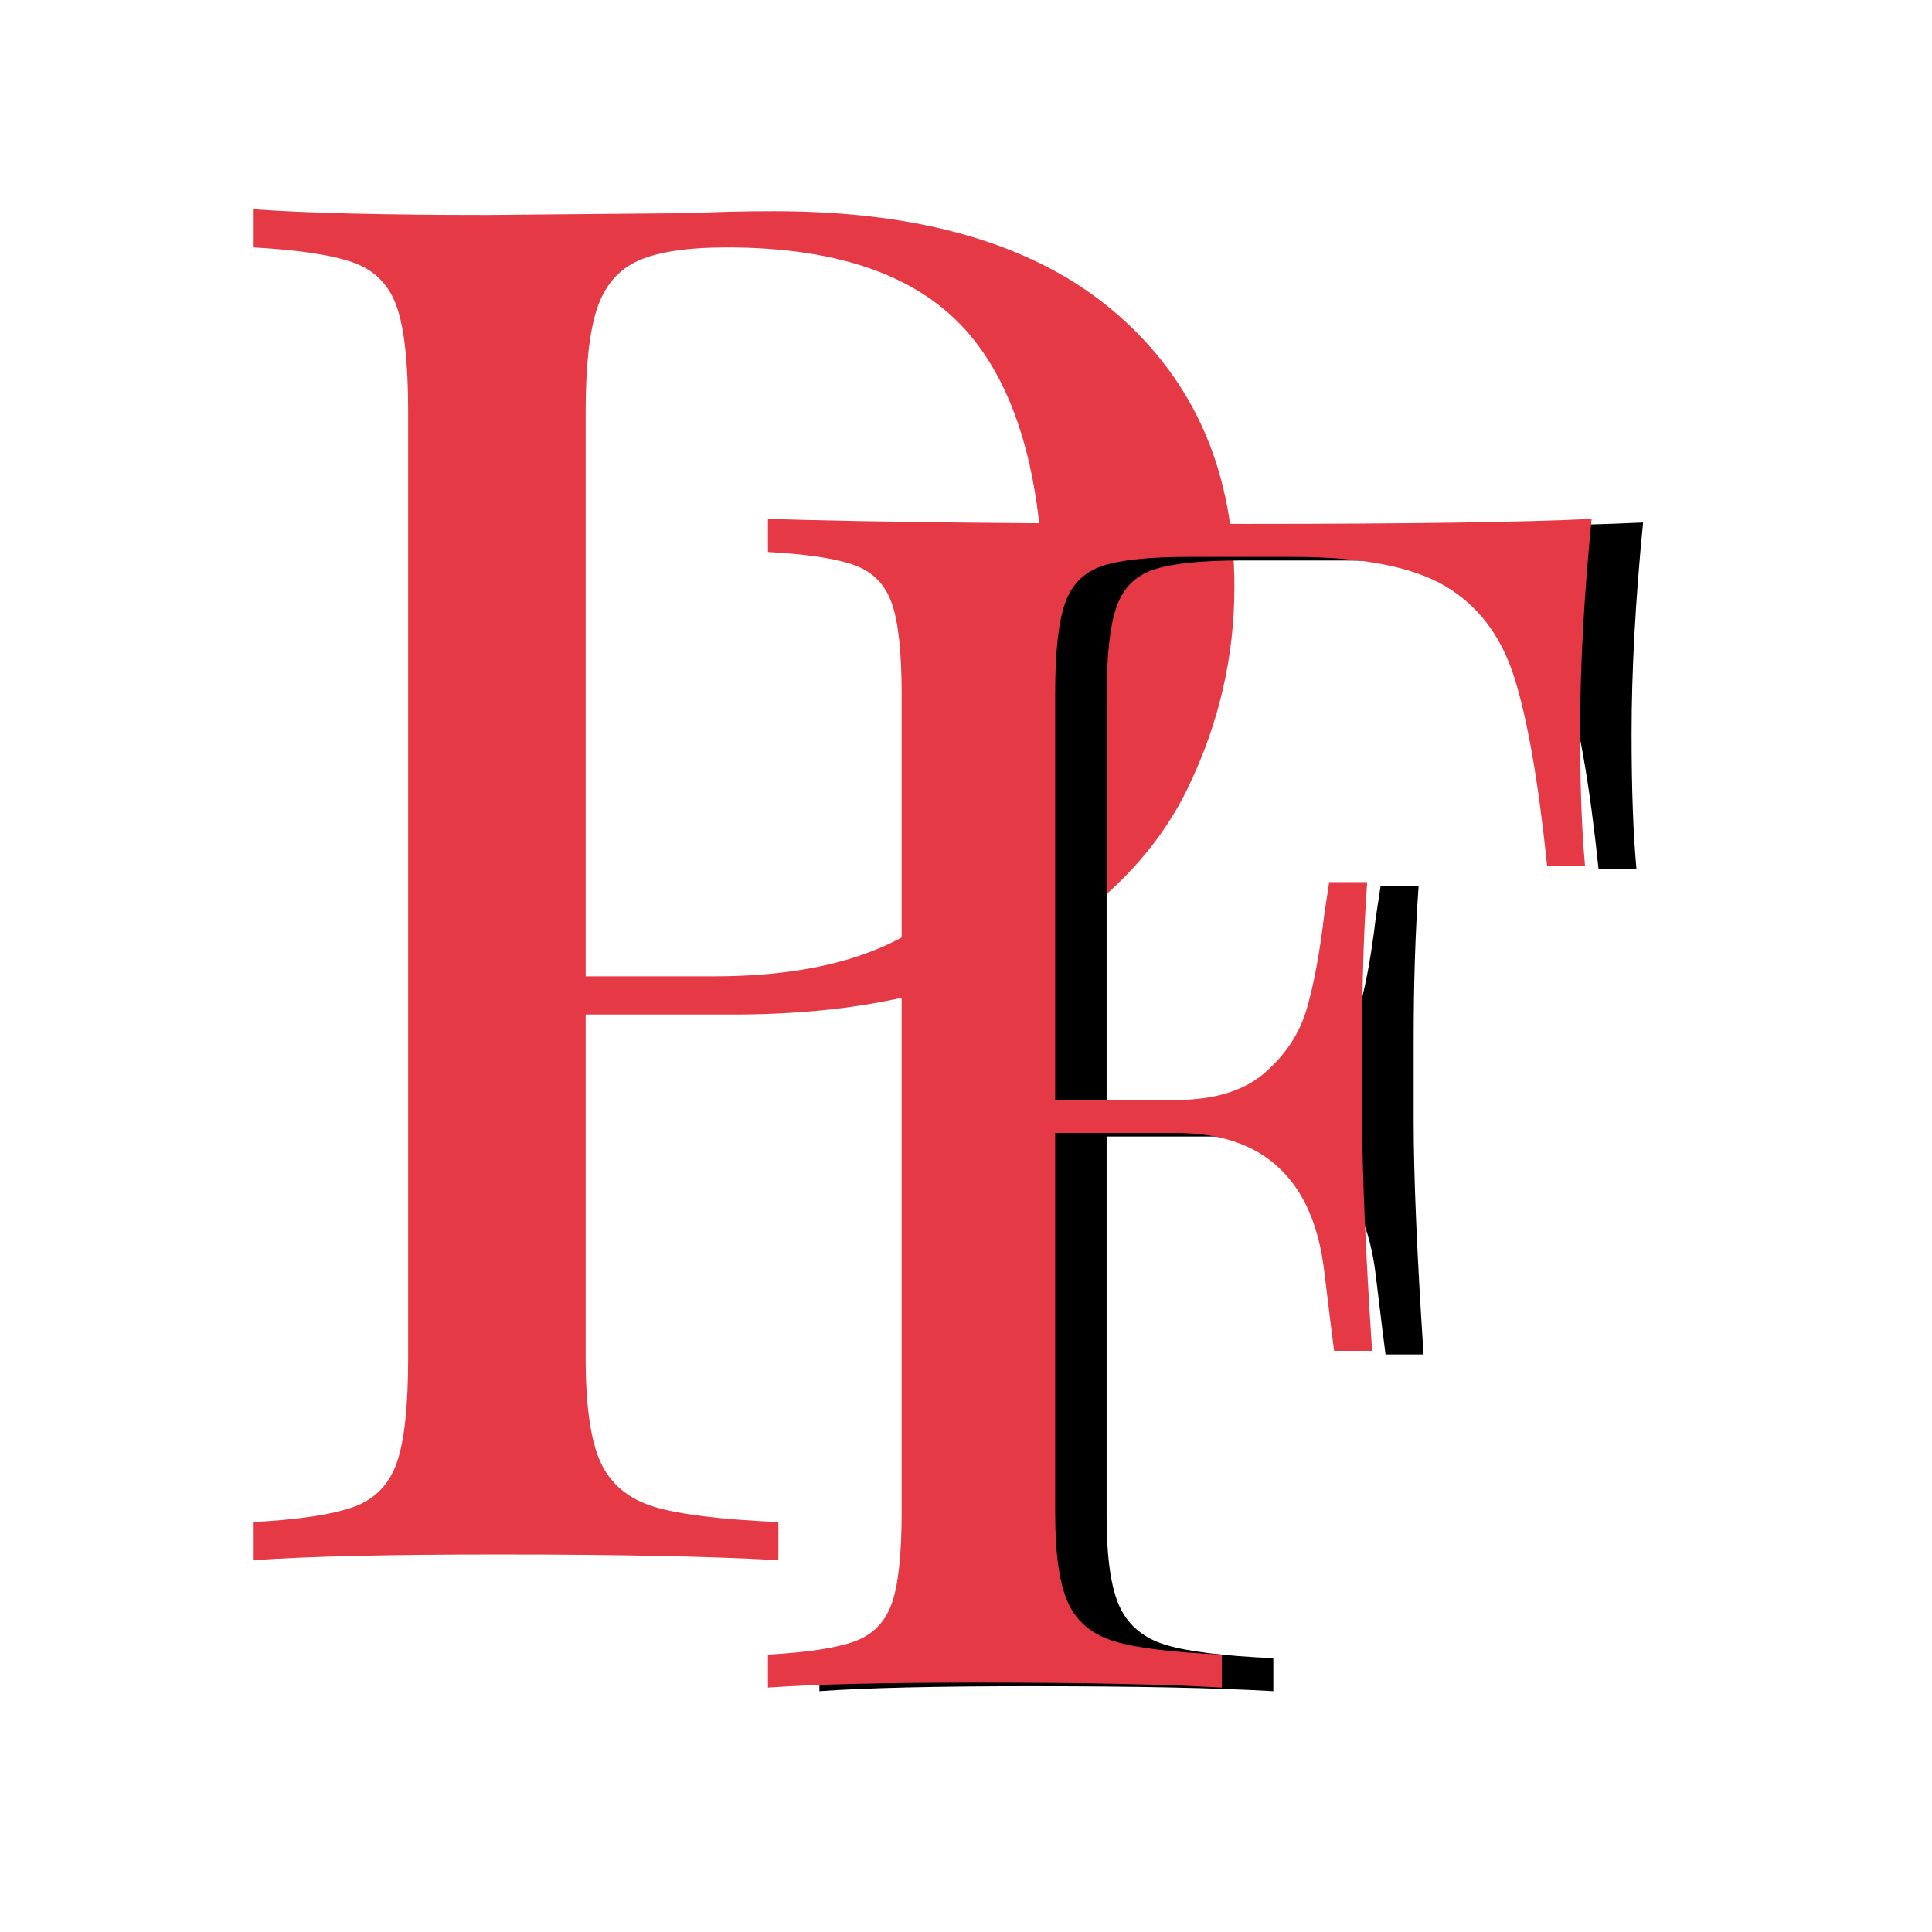
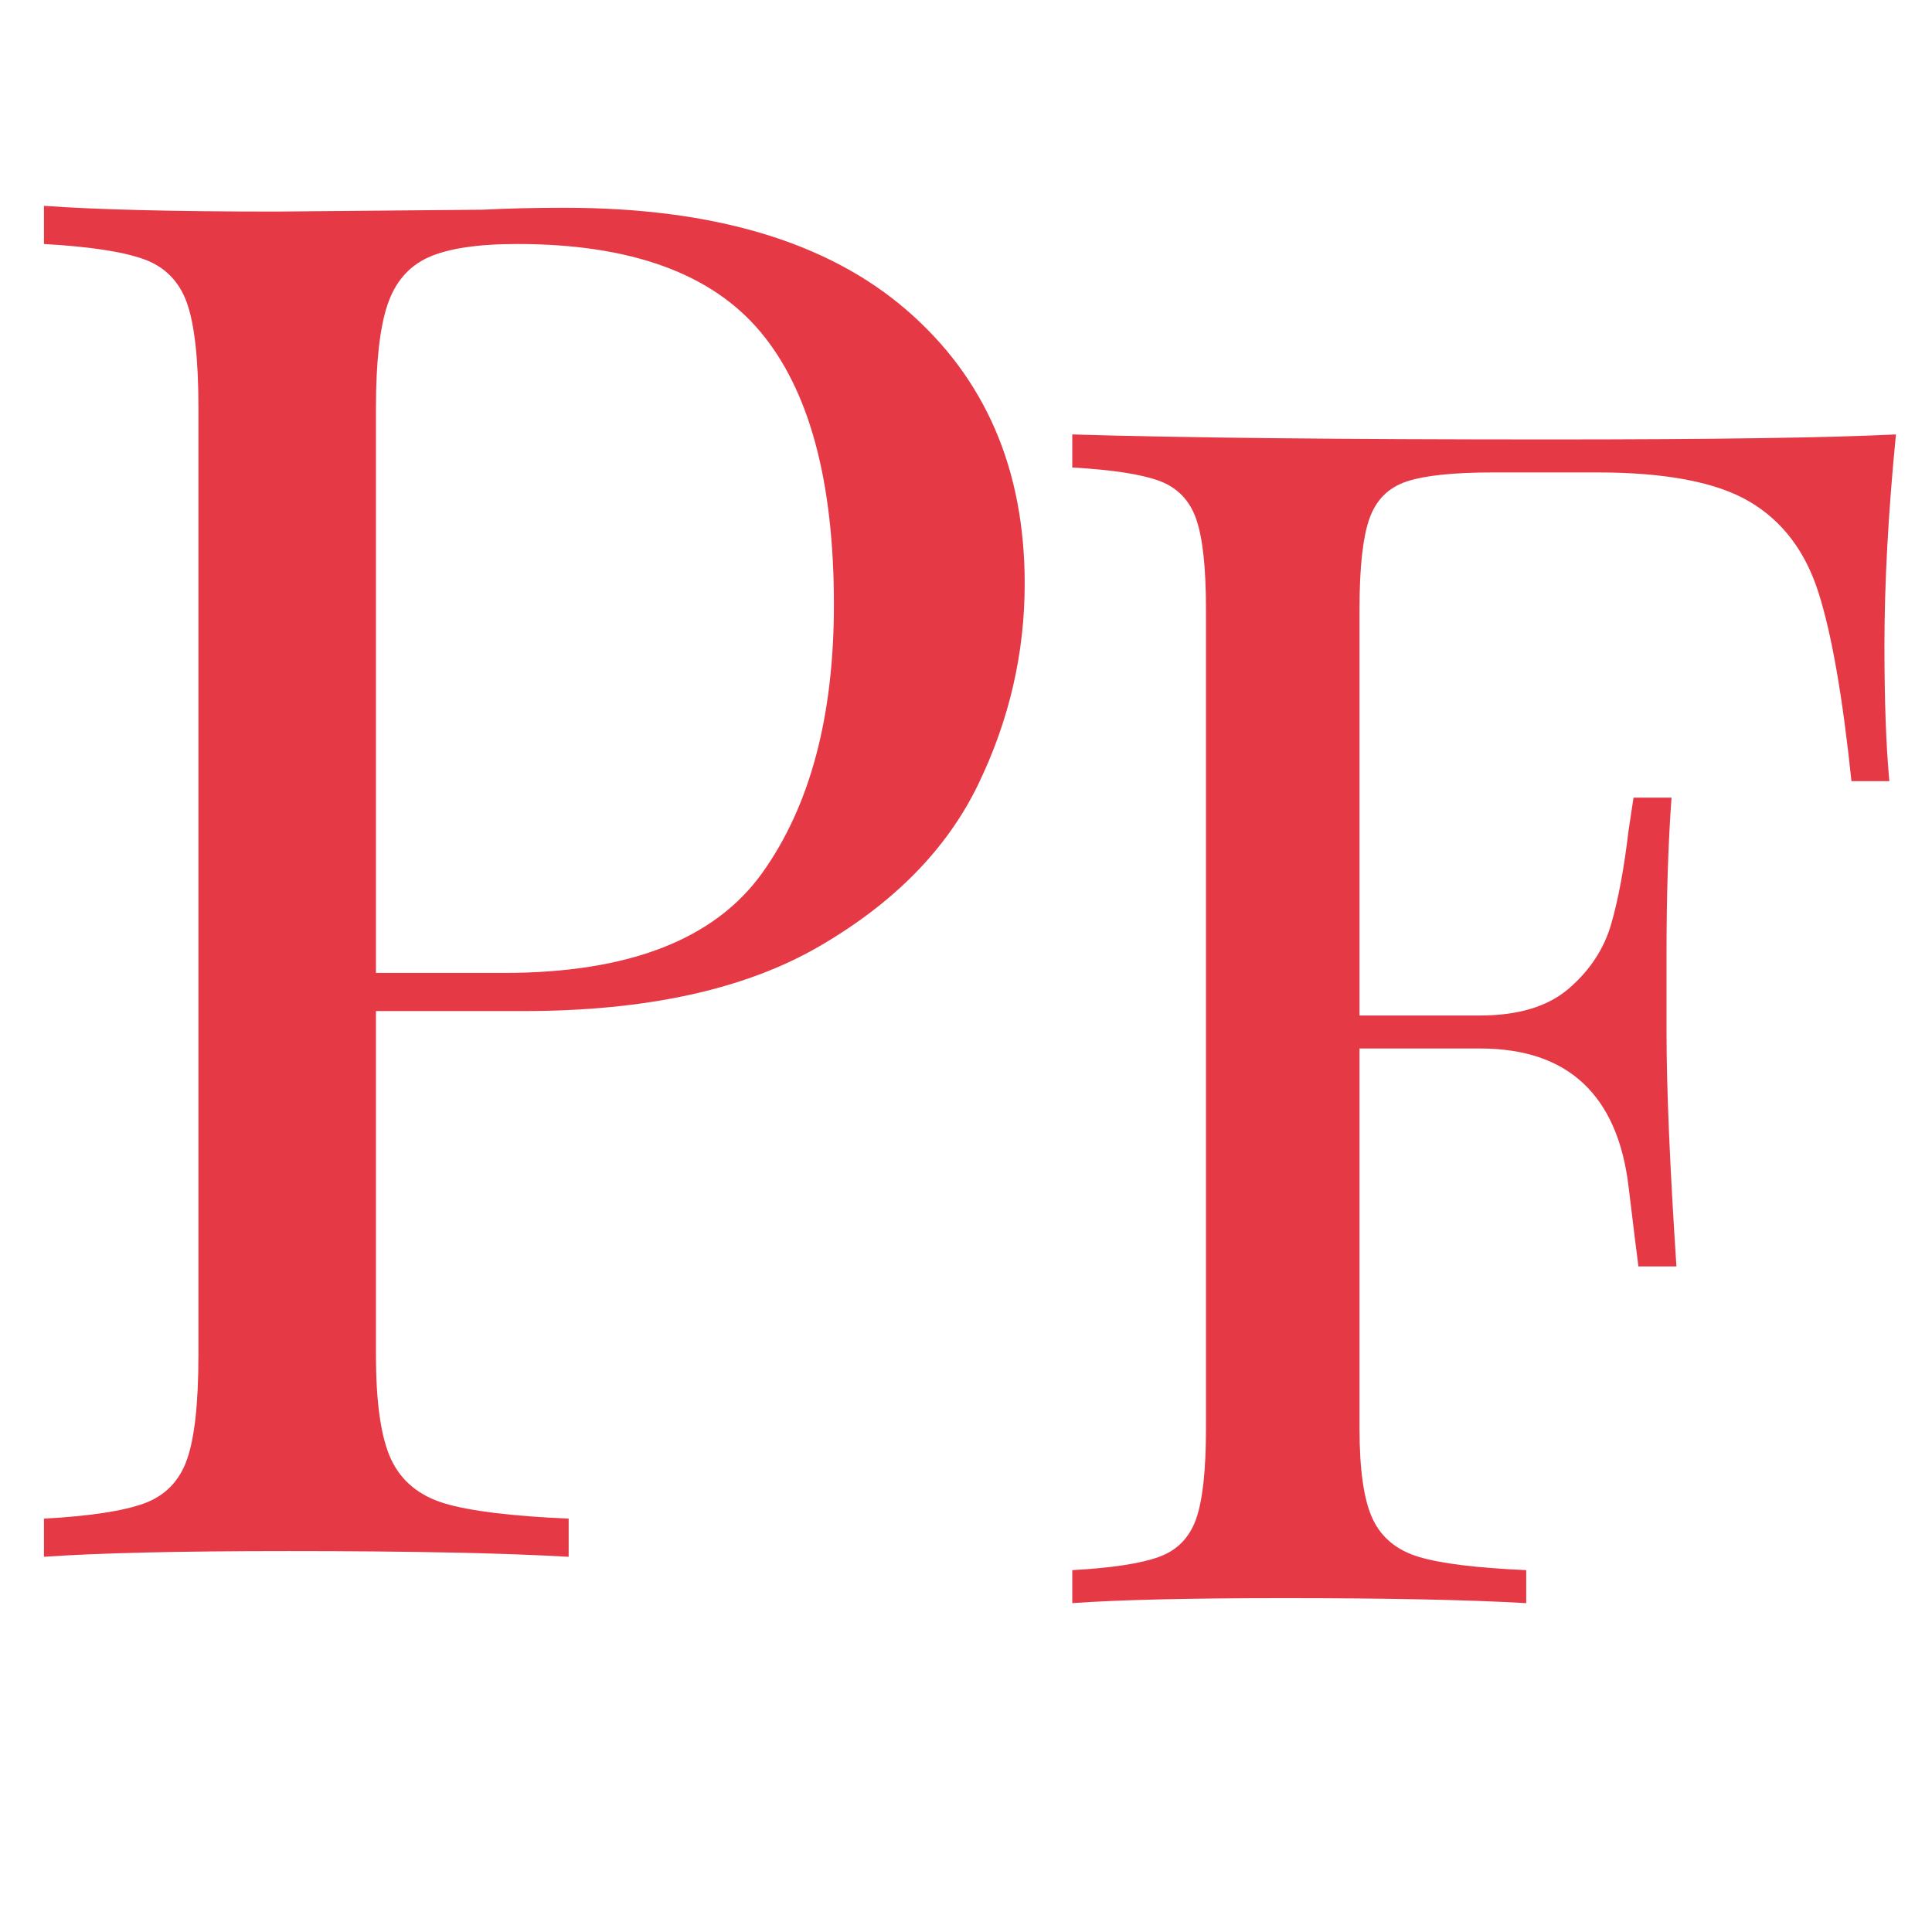
<svg xmlns="http://www.w3.org/2000/svg" width="500" zoomAndPan="magnify" viewBox="0 0 375 375" height="500" preserveAspectRatio="xMidYMid meet" version="1.0">
  <defs>
    <g />
  </defs>
  <g fill="#e63946" fill-opacity="1">
-     <g transform="translate(33.67596, 302.8367)">
+     <g transform="translate(-7.029205, 302.173)">
      <g>
        <path d="M 80 -105.922 L 80 -39.266 C 80 -29.879 80.984 -23.086 82.953 -18.891 C 84.93 -14.691 88.391 -11.848 93.328 -10.359 C 98.266 -8.879 106.289 -7.895 117.406 -7.406 L 117.406 0 C 104.562 -0.738 86.414 -1.109 62.969 -1.109 C 41.727 -1.109 25.926 -0.738 15.562 0 L 15.562 -7.406 C 24.445 -7.895 30.926 -8.879 35 -10.359 C 39.07 -11.848 41.848 -14.691 43.328 -18.891 C 44.805 -23.086 45.547 -29.879 45.547 -39.266 L 45.547 -222.953 C 45.547 -232.336 44.805 -239.129 43.328 -243.328 C 41.848 -247.523 39.07 -250.363 35 -251.844 C 30.926 -253.32 24.445 -254.312 15.562 -254.812 L 15.562 -262.219 C 25.926 -261.477 40.984 -261.109 60.734 -261.109 L 100.734 -261.469 C 105.43 -261.719 110.738 -261.844 116.656 -261.844 C 145.551 -261.844 167.648 -255.238 182.953 -242.031 C 198.266 -228.82 205.922 -211.109 205.922 -188.891 C 205.922 -175.305 202.895 -162.281 196.844 -149.812 C 190.789 -137.344 180.539 -126.91 166.094 -118.516 C 151.656 -110.117 132.461 -105.922 108.516 -105.922 Z M 107.406 -254.812 C 99.75 -254.812 94.004 -253.945 90.172 -252.219 C 86.348 -250.488 83.695 -247.398 82.219 -242.953 C 80.738 -238.516 80 -231.848 80 -222.953 L 80 -113.328 L 104.812 -113.328 C 129.008 -113.328 145.738 -119.805 155 -132.766 C 164.258 -145.734 168.891 -163.082 168.891 -184.812 C 168.891 -208.758 164.133 -226.41 154.625 -237.766 C 145.113 -249.129 129.375 -254.812 107.406 -254.812 Z M 107.406 -254.812 " />
      </g>
    </g>
  </g>
-   <g fill="#000000" fill-opacity="1">
-     <g transform="translate(145.5918, 328.2595)">
-       <g>
-         <path d="M 173.328 -226.844 C 171.836 -211.676 171.094 -198.004 171.094 -185.828 C 171.094 -175.148 171.41 -166.391 172.047 -159.547 L 164.688 -159.547 C 162.977 -175.992 160.836 -188.223 158.266 -196.234 C 155.703 -204.242 151.219 -210.117 144.812 -213.859 C 138.406 -217.598 128.582 -219.469 115.344 -219.469 L 95.156 -219.469 C 87.469 -219.469 81.859 -218.879 78.328 -217.703 C 74.805 -216.523 72.406 -214.117 71.125 -210.484 C 69.844 -206.859 69.203 -200.988 69.203 -192.875 L 69.203 -114.062 L 92.594 -114.062 C 100.07 -114.062 105.836 -115.82 109.891 -119.344 C 113.953 -122.863 116.676 -127.023 118.062 -131.828 C 119.445 -136.641 120.566 -142.676 121.422 -149.938 L 122.391 -156.344 L 129.766 -156.344 C 129.117 -147.375 128.797 -137.336 128.797 -126.234 L 128.797 -110.859 C 128.797 -99.961 129.438 -84.797 130.719 -65.359 L 123.344 -65.359 C 123.133 -66.859 122.492 -72.035 121.422 -80.891 C 120.359 -89.754 117.422 -96.43 112.609 -100.922 C 107.805 -105.41 101.133 -107.656 92.594 -107.656 L 69.203 -107.656 L 69.203 -33.969 C 69.203 -25.844 70.055 -19.961 71.766 -16.328 C 73.473 -12.703 76.461 -10.25 80.734 -8.969 C 85.004 -7.688 91.945 -6.832 101.562 -6.406 L 101.562 0 C 90.457 -0.645 74.758 -0.969 54.469 -0.969 C 36.094 -0.969 22.422 -0.645 13.453 0 L 13.453 -6.406 C 21.141 -6.832 26.742 -7.688 30.266 -8.969 C 33.797 -10.25 36.203 -12.703 37.484 -16.328 C 38.766 -19.961 39.406 -25.844 39.406 -33.969 L 39.406 -192.875 C 39.406 -200.988 38.766 -206.859 37.484 -210.484 C 36.203 -214.117 33.797 -216.578 30.266 -217.859 C 26.742 -219.141 21.141 -219.992 13.453 -220.422 L 13.453 -226.844 C 34.391 -226.195 65.363 -225.875 106.375 -225.875 C 137.77 -225.875 160.086 -226.195 173.328 -226.844 Z M 173.328 -226.844 " />
-       </g>
-     </g>
-   </g>
  <g fill="#e63946" fill-opacity="1">
-     <g transform="translate(135.6041, 327.5611)">
+     <g transform="translate(194.6749, 311.1679)">
      <g>
        <path d="M 173.328 -226.844 C 171.836 -211.676 171.094 -198.004 171.094 -185.828 C 171.094 -175.148 171.41 -166.391 172.047 -159.547 L 164.688 -159.547 C 162.977 -175.992 160.836 -188.223 158.266 -196.234 C 155.703 -204.242 151.219 -210.117 144.812 -213.859 C 138.406 -217.598 128.582 -219.469 115.344 -219.469 L 95.156 -219.469 C 87.469 -219.469 81.859 -218.879 78.328 -217.703 C 74.805 -216.523 72.406 -214.117 71.125 -210.484 C 69.844 -206.859 69.203 -200.988 69.203 -192.875 L 69.203 -114.062 L 92.594 -114.062 C 100.07 -114.062 105.836 -115.82 109.891 -119.344 C 113.953 -122.863 116.676 -127.023 118.062 -131.828 C 119.445 -136.641 120.566 -142.676 121.422 -149.938 L 122.391 -156.344 L 129.766 -156.344 C 129.117 -147.375 128.797 -137.336 128.797 -126.234 L 128.797 -110.859 C 128.797 -99.961 129.438 -84.797 130.719 -65.359 L 123.344 -65.359 C 123.133 -66.859 122.492 -72.035 121.422 -80.891 C 120.359 -89.754 117.422 -96.43 112.609 -100.922 C 107.805 -105.41 101.133 -107.656 92.594 -107.656 L 69.203 -107.656 L 69.203 -33.969 C 69.203 -25.844 70.055 -19.961 71.766 -16.328 C 73.473 -12.703 76.461 -10.25 80.734 -8.969 C 85.004 -7.688 91.945 -6.832 101.562 -6.406 L 101.562 0 C 90.457 -0.645 74.758 -0.969 54.469 -0.969 C 36.094 -0.969 22.422 -0.645 13.453 0 L 13.453 -6.406 C 21.141 -6.832 26.742 -7.688 30.266 -8.969 C 33.797 -10.25 36.203 -12.703 37.484 -16.328 C 38.766 -19.961 39.406 -25.844 39.406 -33.969 L 39.406 -192.875 C 39.406 -200.988 38.766 -206.859 37.484 -210.484 C 36.203 -214.117 33.797 -216.578 30.266 -217.859 C 26.742 -219.141 21.141 -219.992 13.453 -220.422 L 13.453 -226.844 C 34.391 -226.195 65.363 -225.875 106.375 -225.875 C 137.77 -225.875 160.086 -226.195 173.328 -226.844 Z M 173.328 -226.844 " />
      </g>
    </g>
  </g>
</svg>
